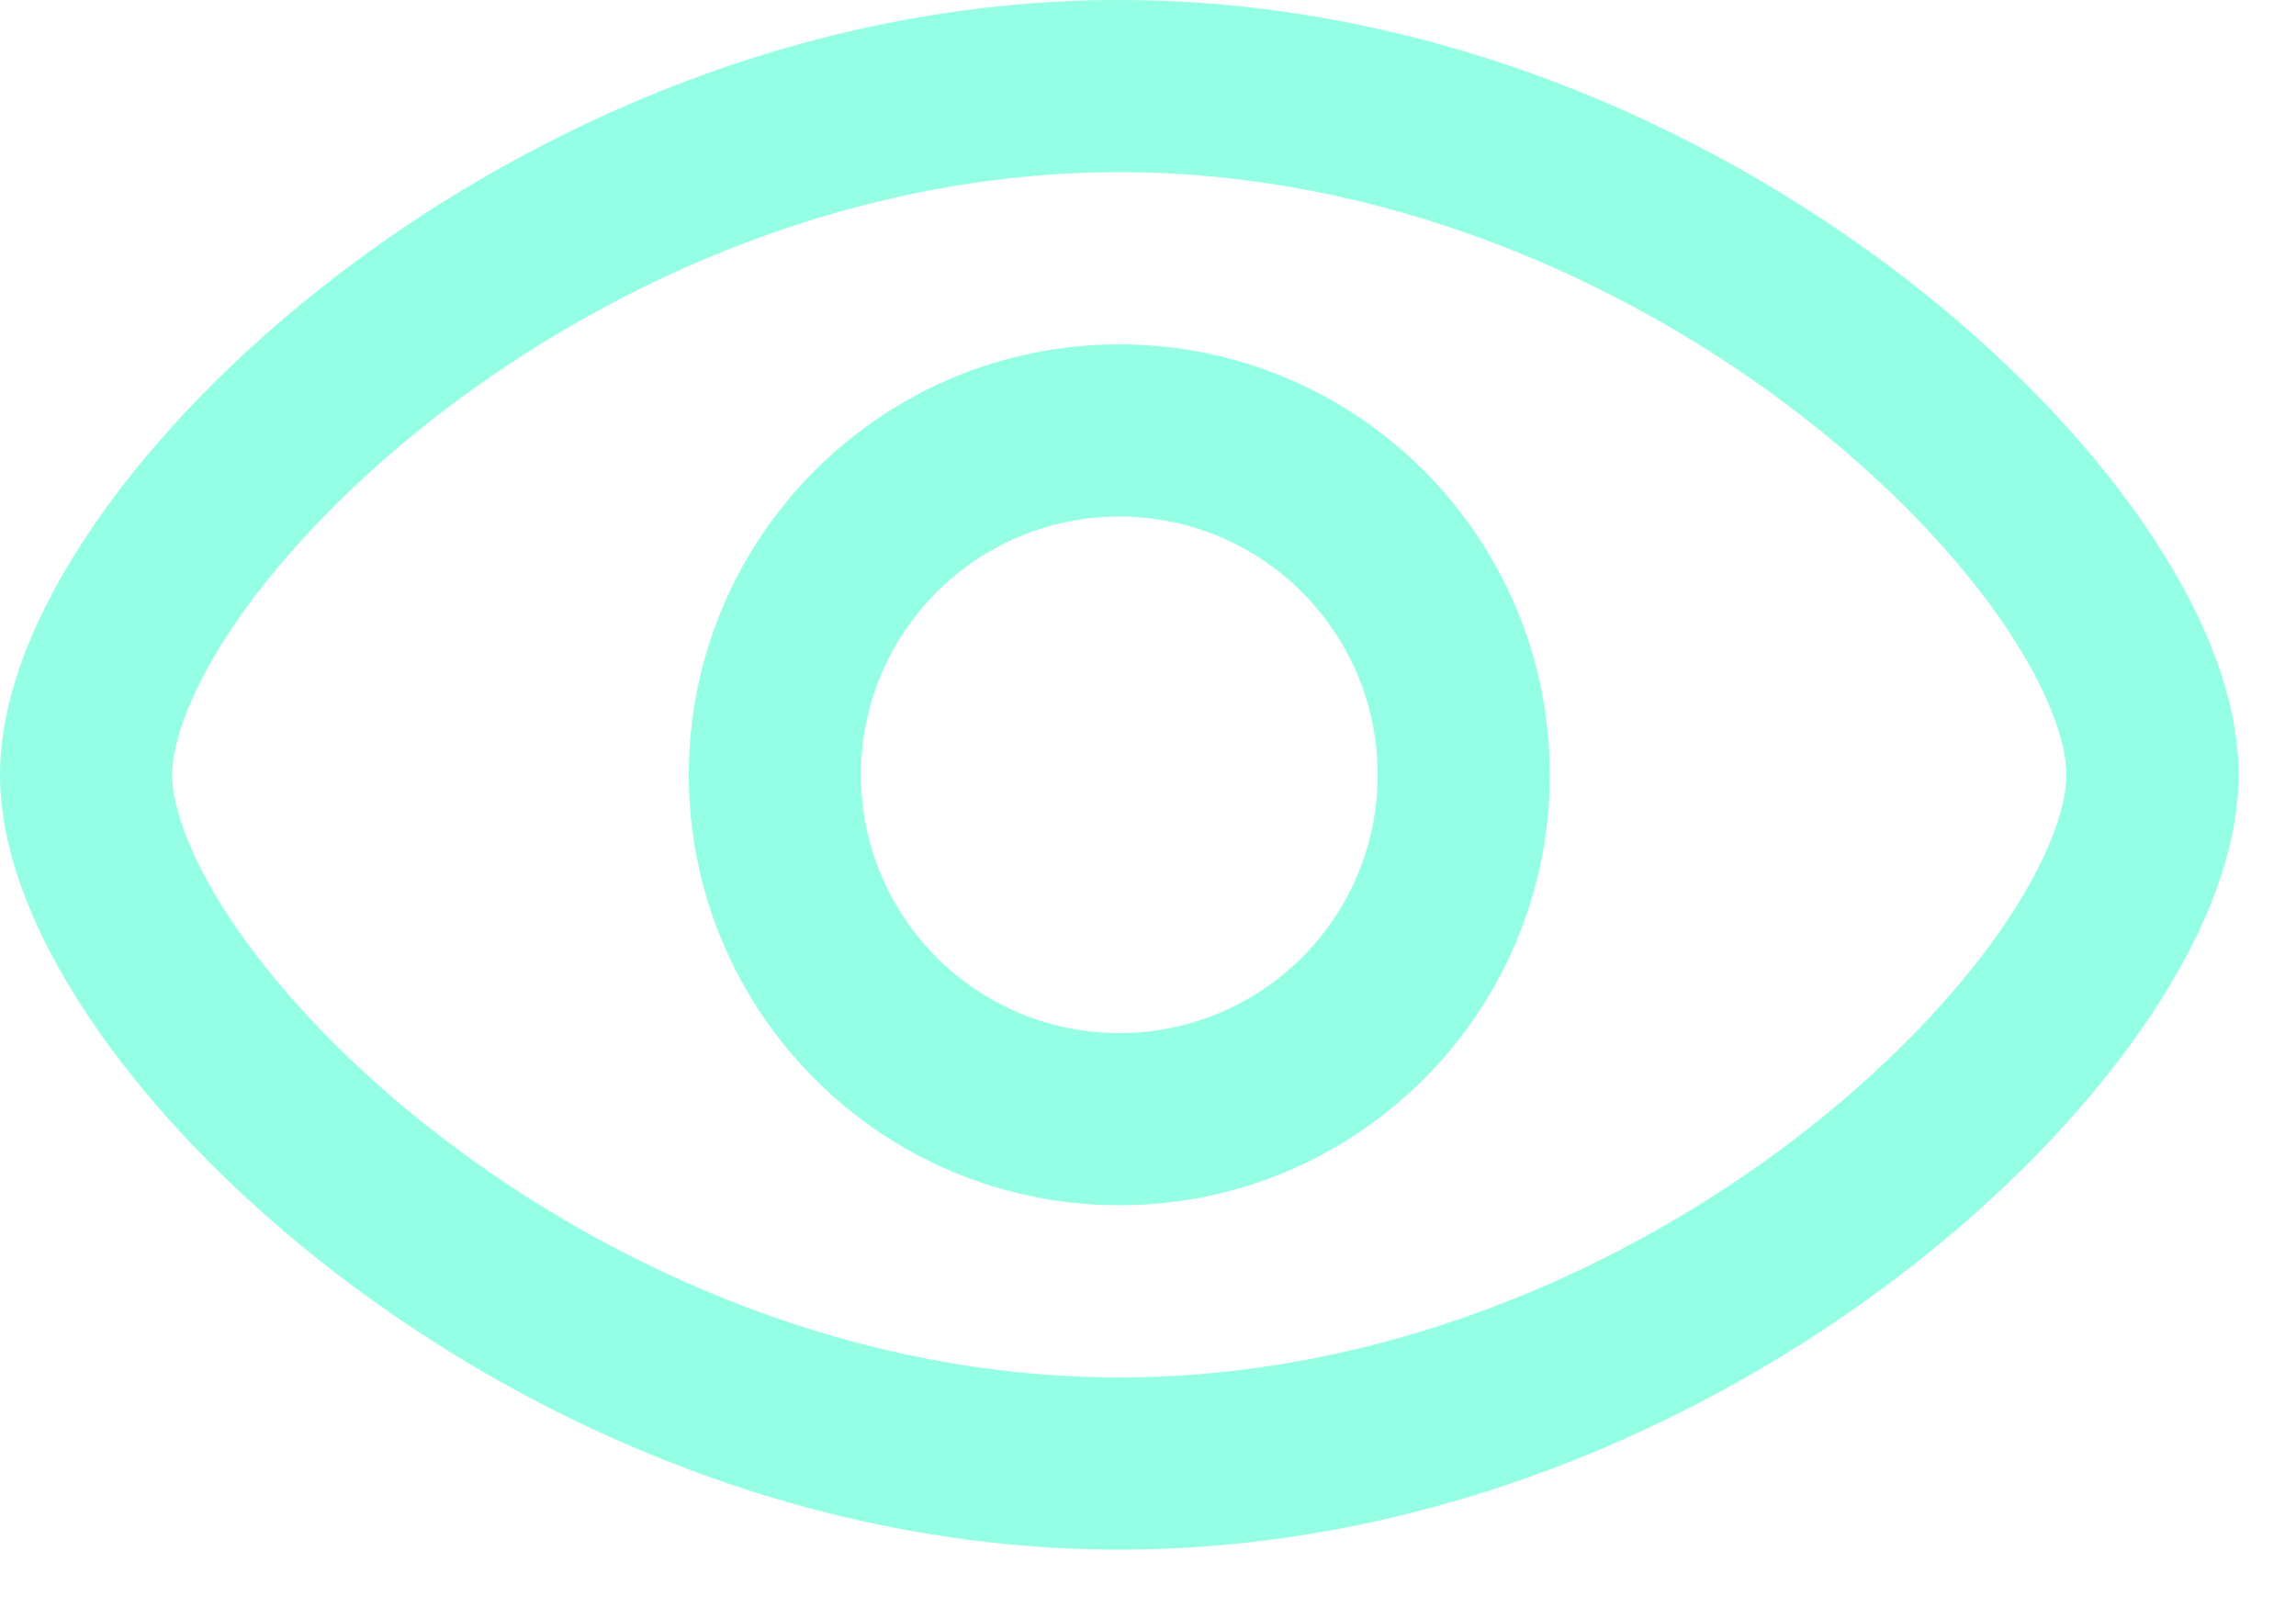
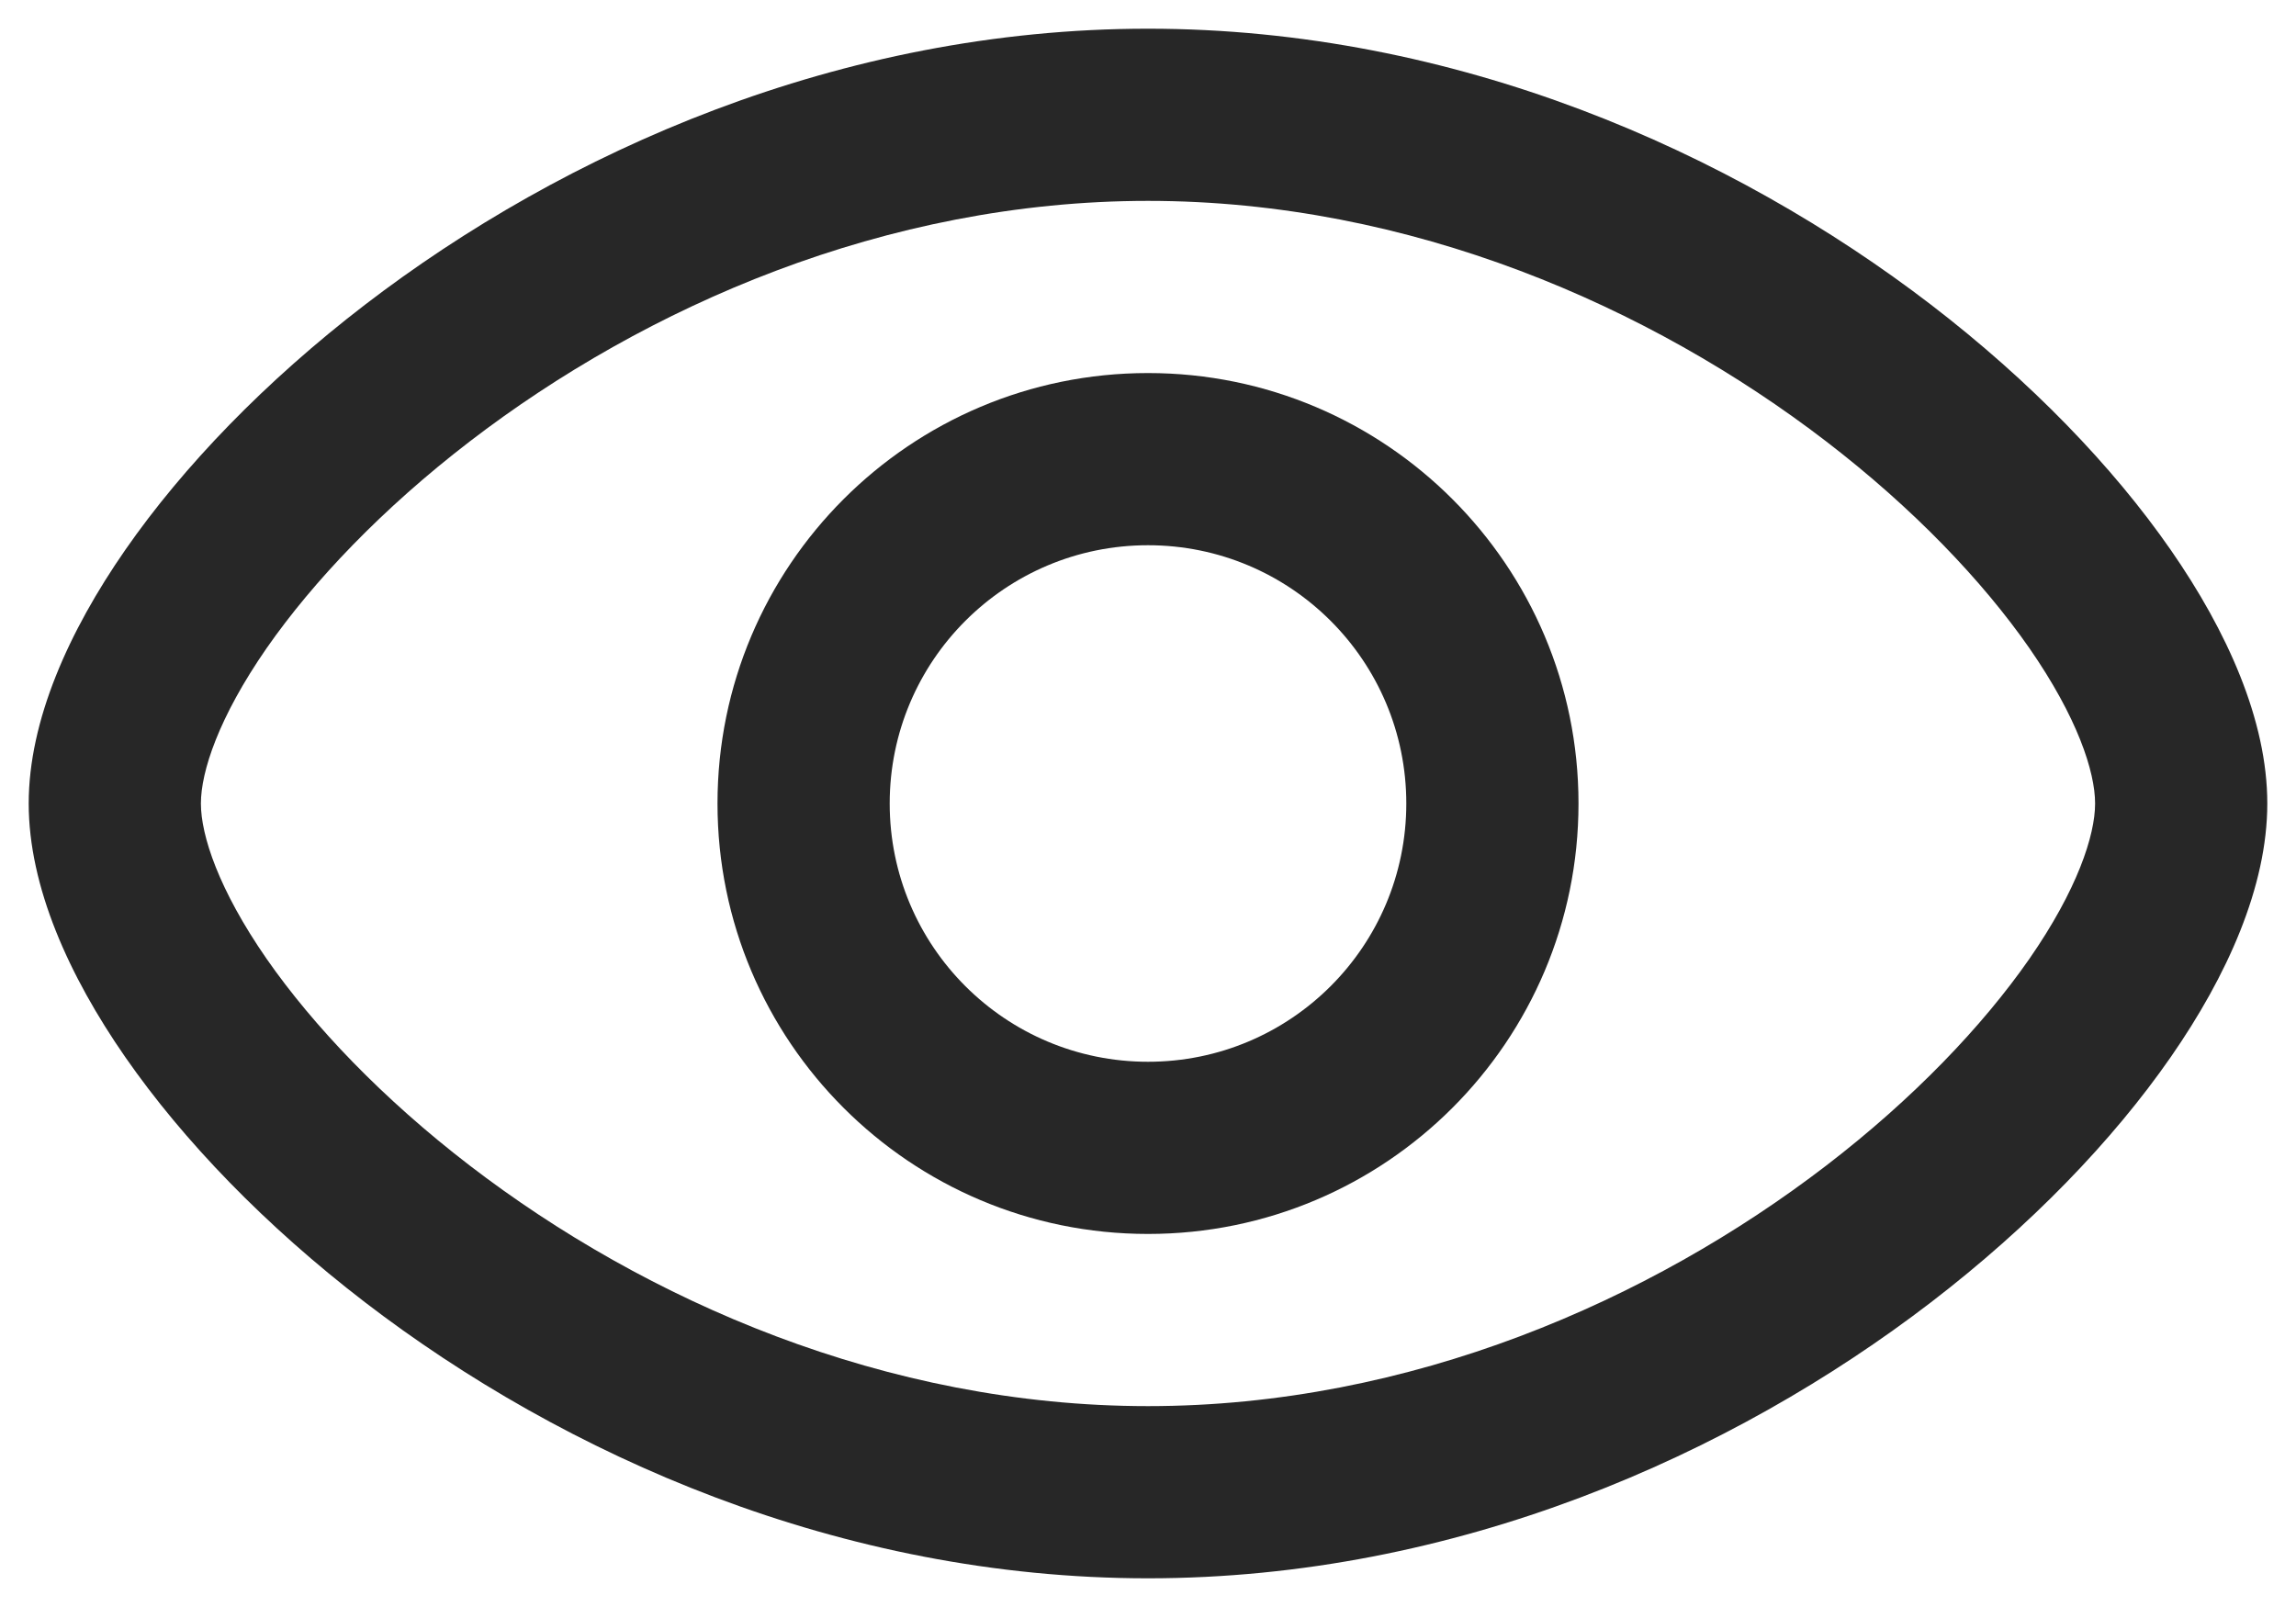
<svg xmlns="http://www.w3.org/2000/svg" width="20" height="14" viewBox="0 0 20 14" fill="none">
-   <path fill-rule="evenodd" clip-rule="evenodd" d="M6 6.75C6 4.679 7.679 3 9.75 3C11.821 3 13.5 4.679 13.5 6.75C13.5 8.821 11.821 10.5 9.75 10.5C7.679 10.5 6 8.821 6 6.75ZM9.75 4.5C8.507 4.5 7.5 5.507 7.5 6.75C7.5 7.993 8.507 9 9.75 9C10.993 9 12 7.993 12 6.75C12 5.507 10.993 4.5 9.75 4.5Z" fill="#95FFE5" />
-   <path fill-rule="evenodd" clip-rule="evenodd" d="M2.073 5.396C1.654 6 1.5 6.473 1.5 6.75C1.5 7.027 1.654 7.5 2.073 8.104C2.479 8.687 3.081 9.32 3.843 9.905C5.37 11.077 7.463 12 9.75 12C12.037 12 14.13 11.077 15.657 9.905C16.419 9.32 17.021 8.687 17.427 8.104C17.846 7.5 18 7.027 18 6.75C18 6.473 17.846 6 17.427 5.396C17.021 4.813 16.419 4.18 15.657 3.595C14.13 2.423 12.037 1.5 9.75 1.5C7.463 1.5 5.37 2.423 3.843 3.595C3.081 4.18 2.479 4.813 2.073 5.396ZM2.929 2.405C4.66 1.077 7.066 0 9.75 0C12.434 0 14.84 1.077 16.571 2.405C17.437 3.07 18.153 3.812 18.659 4.541C19.151 5.25 19.5 6.027 19.5 6.75C19.5 7.473 19.151 8.25 18.659 8.959C18.153 9.688 17.437 10.43 16.571 11.095C14.84 12.423 12.434 13.5 9.75 13.5C7.066 13.5 4.66 12.423 2.929 11.095C2.063 10.43 1.347 9.688 0.841 8.959C0.349 8.25 0 7.473 0 6.75C0 6.027 0.349 5.25 0.841 4.541C1.347 3.812 2.063 3.07 2.929 2.405Z" fill="#95FFE5" />
+   <path fill-rule="evenodd" clip-rule="evenodd" d="M6.25 7C6.25 4.929 7.929 3.25 10 3.25C12.071 3.25 13.75 4.929 13.75 7C13.75 9.071 12.071 10.75 10 10.75C7.929 10.75 6.25 9.071 6.25 7ZM10 4.75C8.757 4.75 7.75 5.757 7.75 7C7.75 8.243 8.757 9.25 10 9.25C11.243 9.25 12.25 8.243 12.25 7C12.25 5.757 11.243 4.75 10 4.75Z" fill="#272727" />
+   <path fill-rule="evenodd" clip-rule="evenodd" d="M2.323 5.646C1.904 6.25 1.75 6.723 1.75 7C1.75 7.277 1.904 7.75 2.323 8.354C2.729 8.937 3.331 9.57 4.093 10.155C5.62 11.327 7.713 12.25 10 12.25C12.287 12.25 14.38 11.327 15.907 10.155C16.669 9.57 17.271 8.937 17.677 8.354C18.096 7.75 18.25 7.277 18.25 7C18.25 6.723 18.096 6.25 17.677 5.646C17.271 5.063 16.669 4.43 15.907 3.845C14.38 2.673 12.287 1.75 10 1.75C7.713 1.75 5.62 2.673 4.093 3.845C3.331 4.43 2.729 5.063 2.323 5.646ZM3.179 2.655C4.91 1.327 7.316 0.25 10 0.25C12.684 0.25 15.09 1.327 16.821 2.655C17.687 3.32 18.403 4.062 18.909 4.791C19.401 5.5 19.75 6.277 19.75 7C19.75 7.723 19.401 8.5 18.909 9.209C18.403 9.938 17.687 10.68 16.821 11.345C15.09 12.673 12.684 13.75 10 13.75C7.316 13.75 4.91 12.673 3.179 11.345C2.313 10.68 1.597 9.938 1.091 9.209C0.599 8.5 0.25 7.723 0.25 7C0.25 6.277 0.599 5.5 1.091 4.791C1.597 4.062 2.313 3.32 3.179 2.655Z" fill="#272727" />
</svg>
